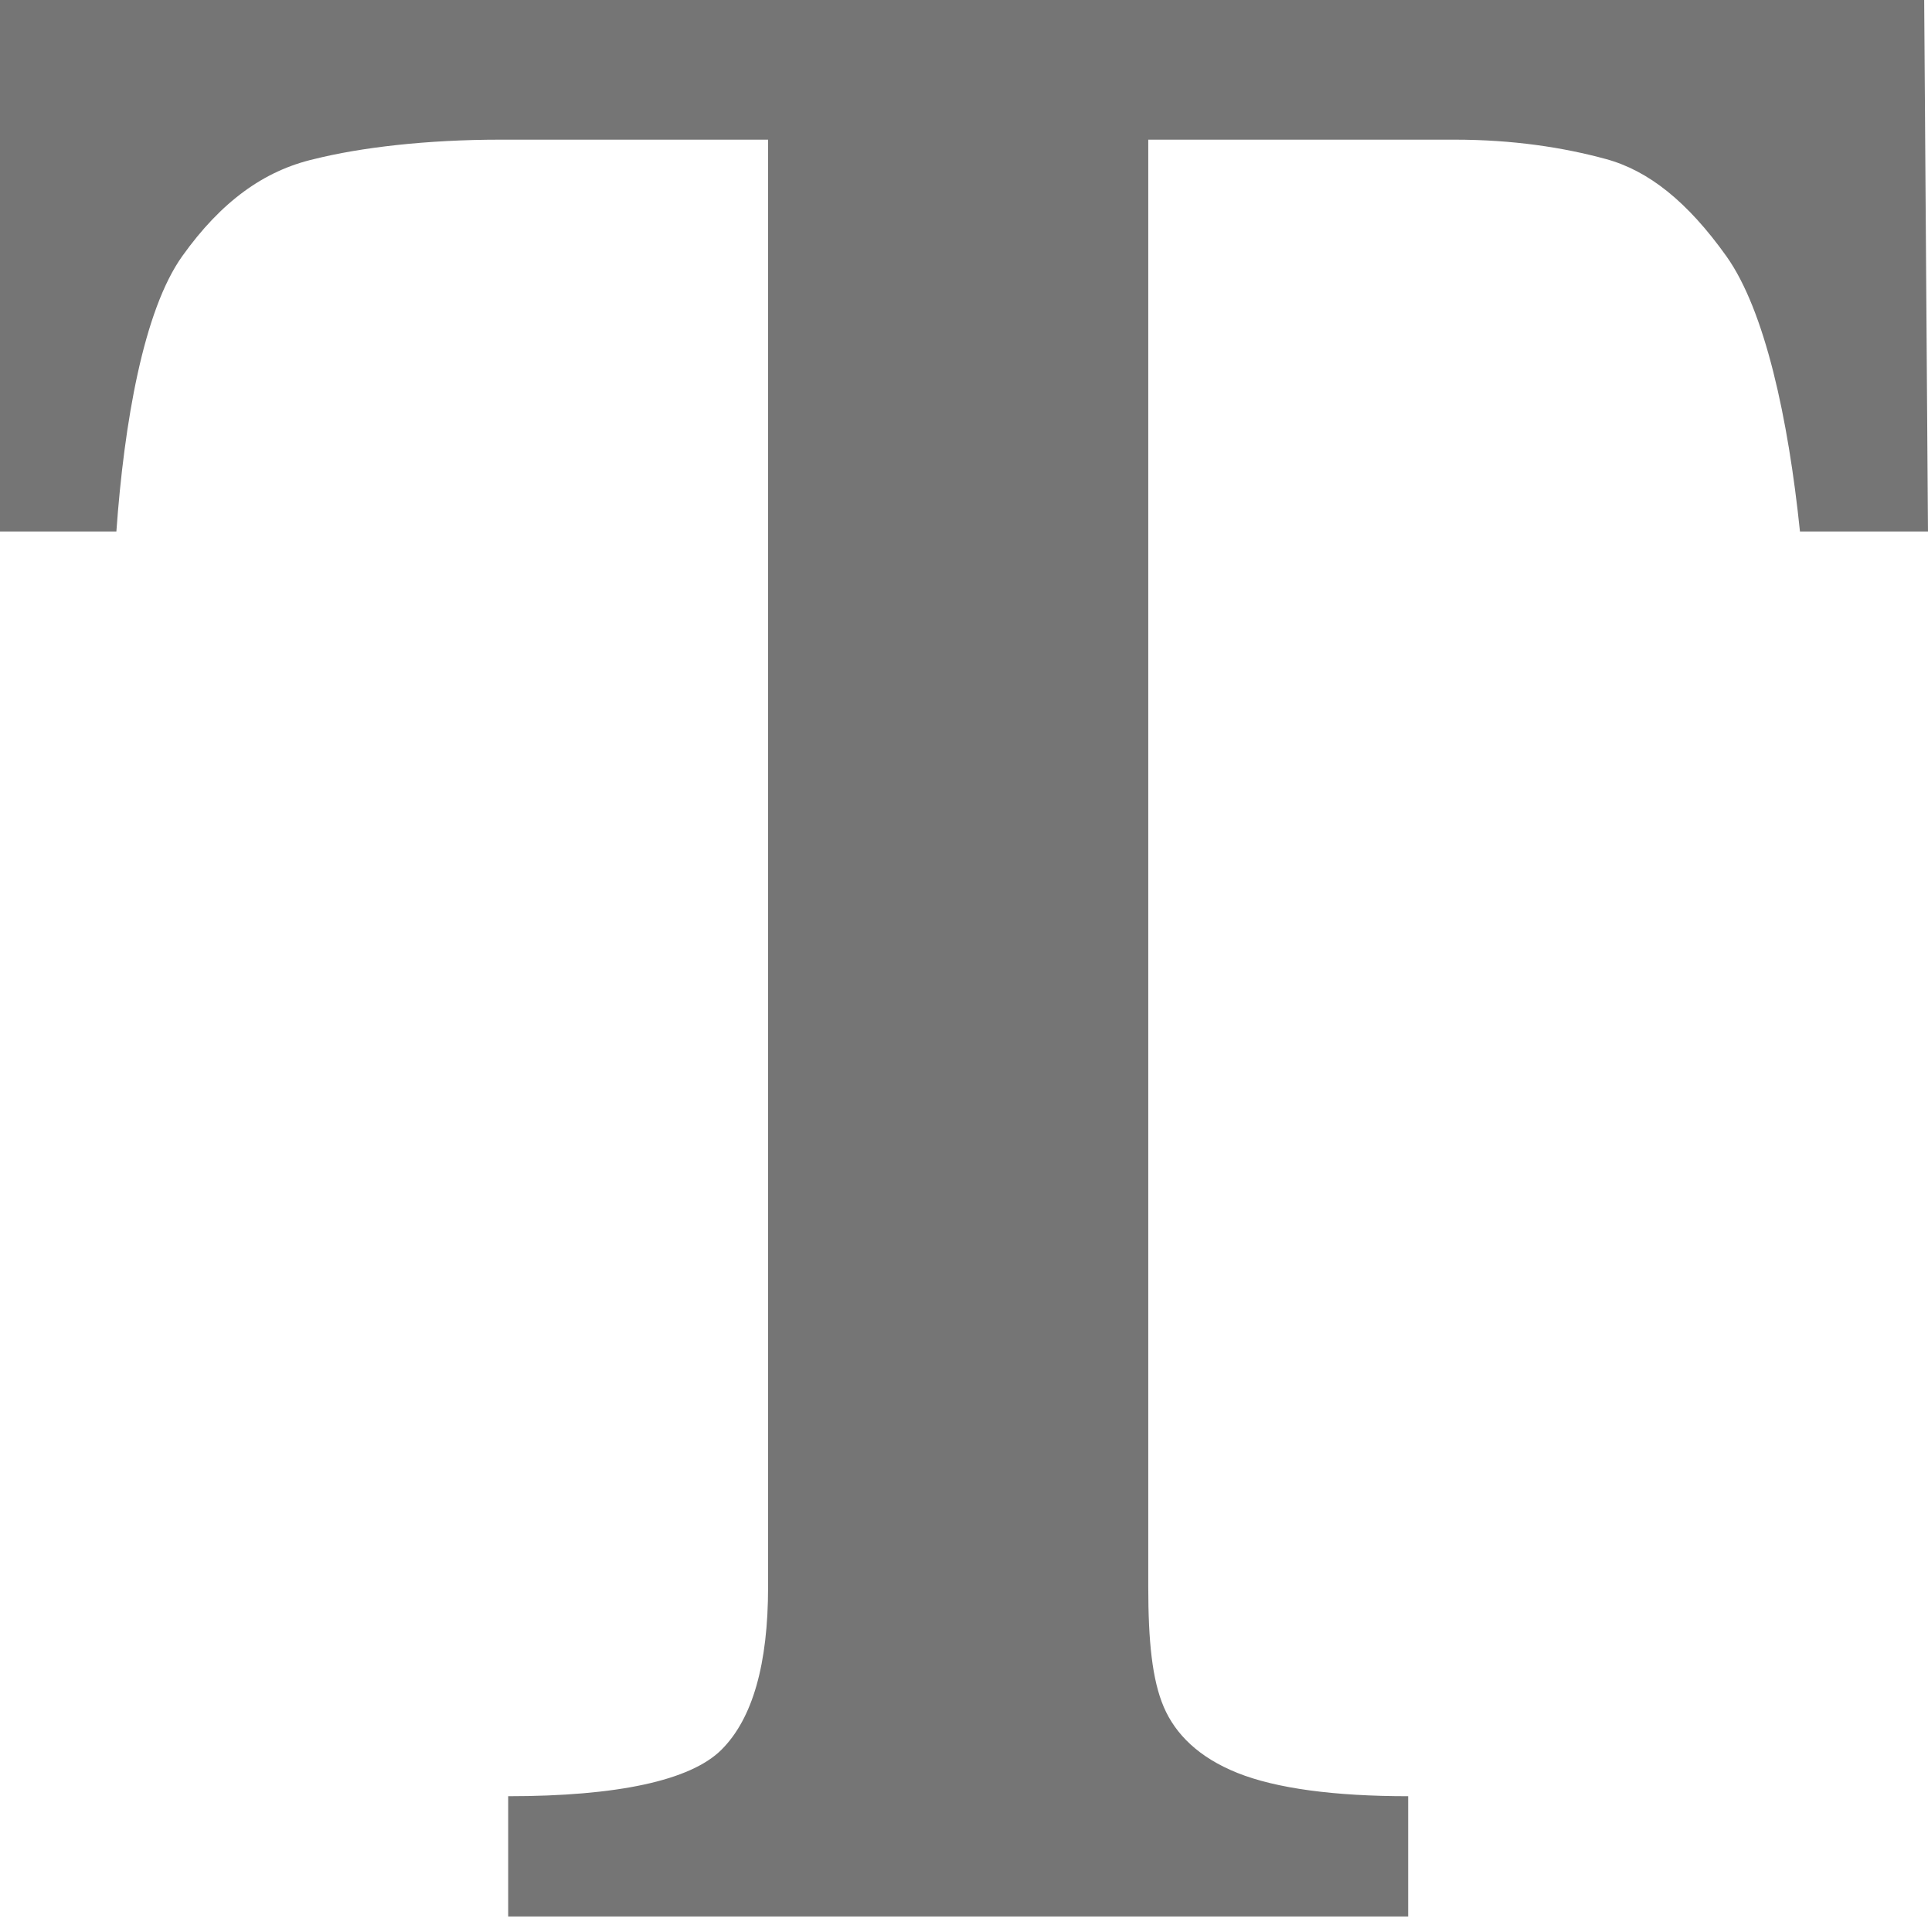
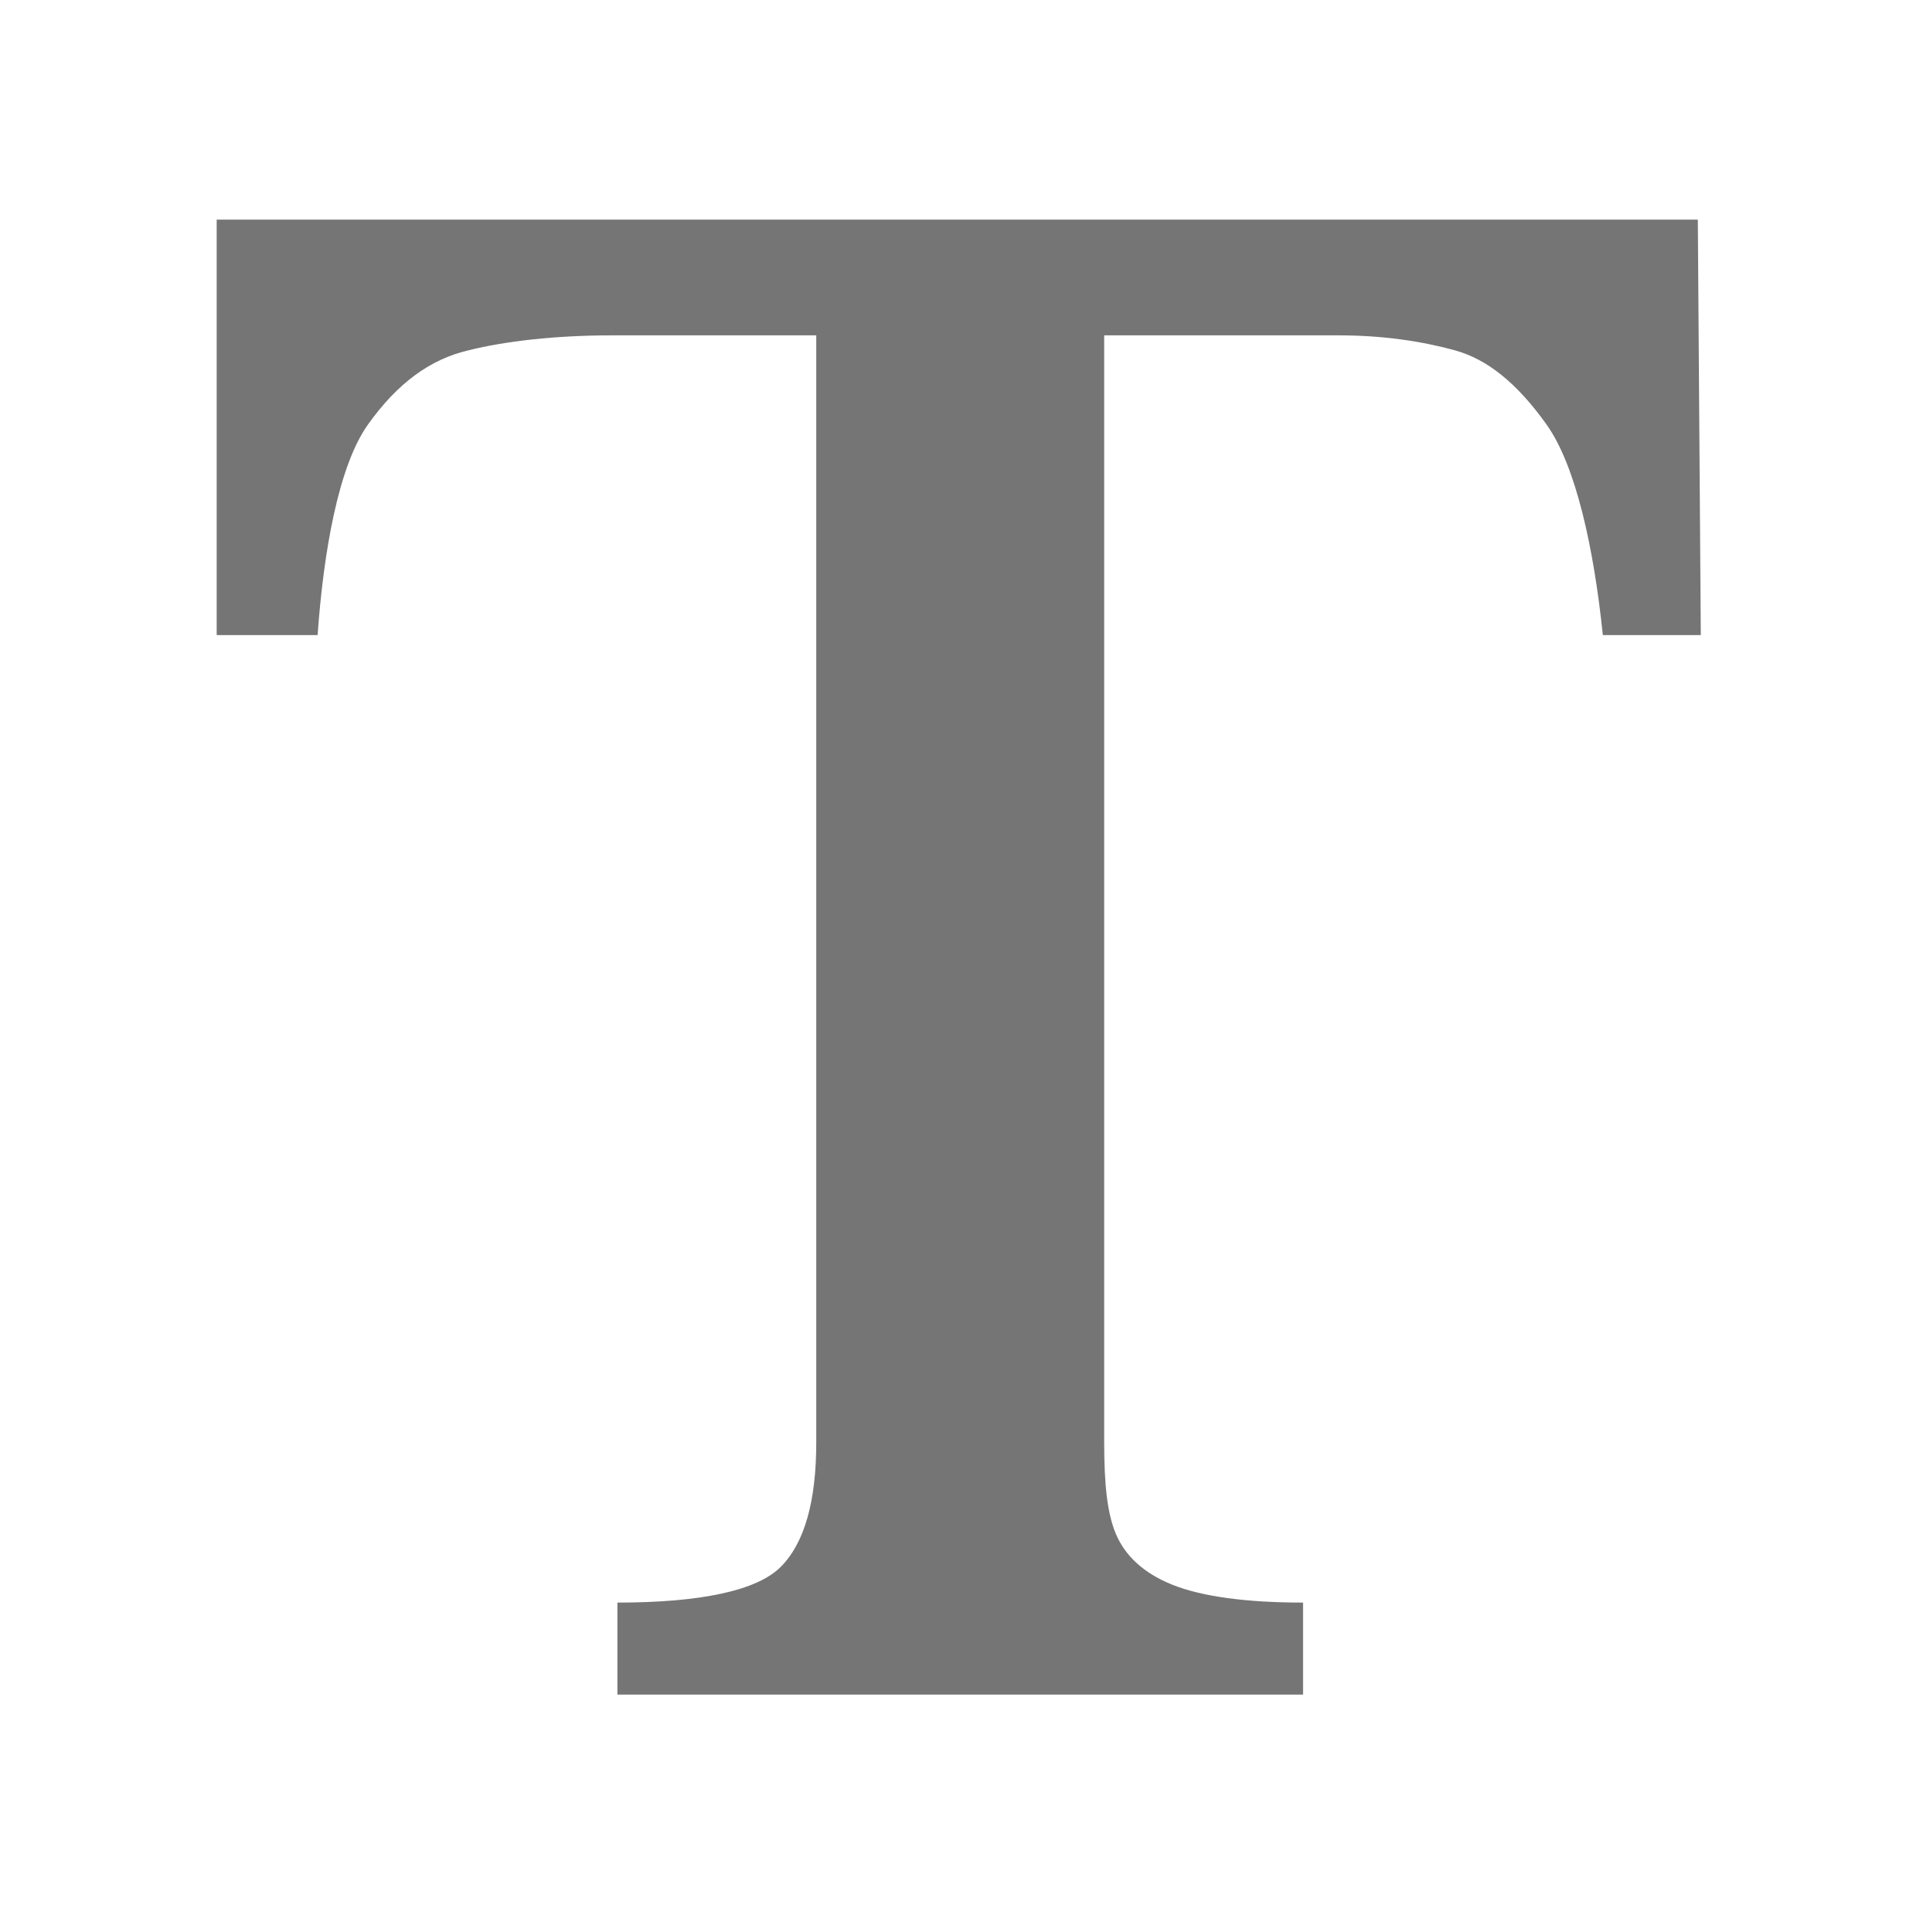
- <svg xmlns="http://www.w3.org/2000/svg" version="1.1" id="Layer_1" x="0px" y="0px" viewBox="0 0 49.7 49.8" style="enable-background:new 0 0 49.7 49.8;" xml:space="preserve">
+ <svg xmlns="http://www.w3.org/2000/svg" version="1.1" id="Layer_1" x="0px" y="0px" viewBox="0 0 65 65.1" style="enable-background:new 0 0 65 65.1;" xml:space="preserve">
  <style type="text/css">
	.st0{fill:#757575;}
</style>
-   <path class="st0" d="M49.7,13.7h-3.3c-0.3-2.9-0.9-5.7-1.9-7.1s-2-2.2-3.1-2.5S39,3.6,37.5,3.6h-7.9v37.3c0,1.4,0.1,2.4,0.4,3.1  c0.3,0.7,0.9,1.3,1.9,1.7c1,0.4,2.5,0.6,4.4,0.6v3.1H13.1v-3.1c2.8,0,4.7-0.4,5.5-1.2c0.8-0.8,1.2-2.2,1.2-4.2V3.6h-6.9  c-1.9,0-3.6,0.2-4.8,0.5C6.8,4.4,5.7,5.2,4.7,6.6C3.7,8,3.2,10.9,3,13.7h-3.3v-14h49.9L49.7,13.7L49.7,13.7z" />
+   <path class="st0" d="M57.3,21.4h-3.3c-0.3-2.9-0.9-5.7-1.9-7.1s-2-2.2-3.1-2.5c-1.1-0.3-2.4-0.5-3.9-0.5h-7.9v37.3  c0,1.4,0.1,2.4,0.4,3.1c0.3,0.7,0.9,1.3,1.9,1.7c1,0.4,2.5,0.6,4.4,0.6v3.1H20.8V54c2.8,0,4.7-0.4,5.5-1.2c0.8-0.8,1.2-2.2,1.2-4.2  V11.3h-6.9c-1.9,0-3.6,0.2-4.8,0.5c-1.3,0.3-2.4,1.1-3.4,2.5s-1.5,4.3-1.7,7.1H7.3v-14h49.9L57.3,21.4L57.3,21.4z" />
</svg>
